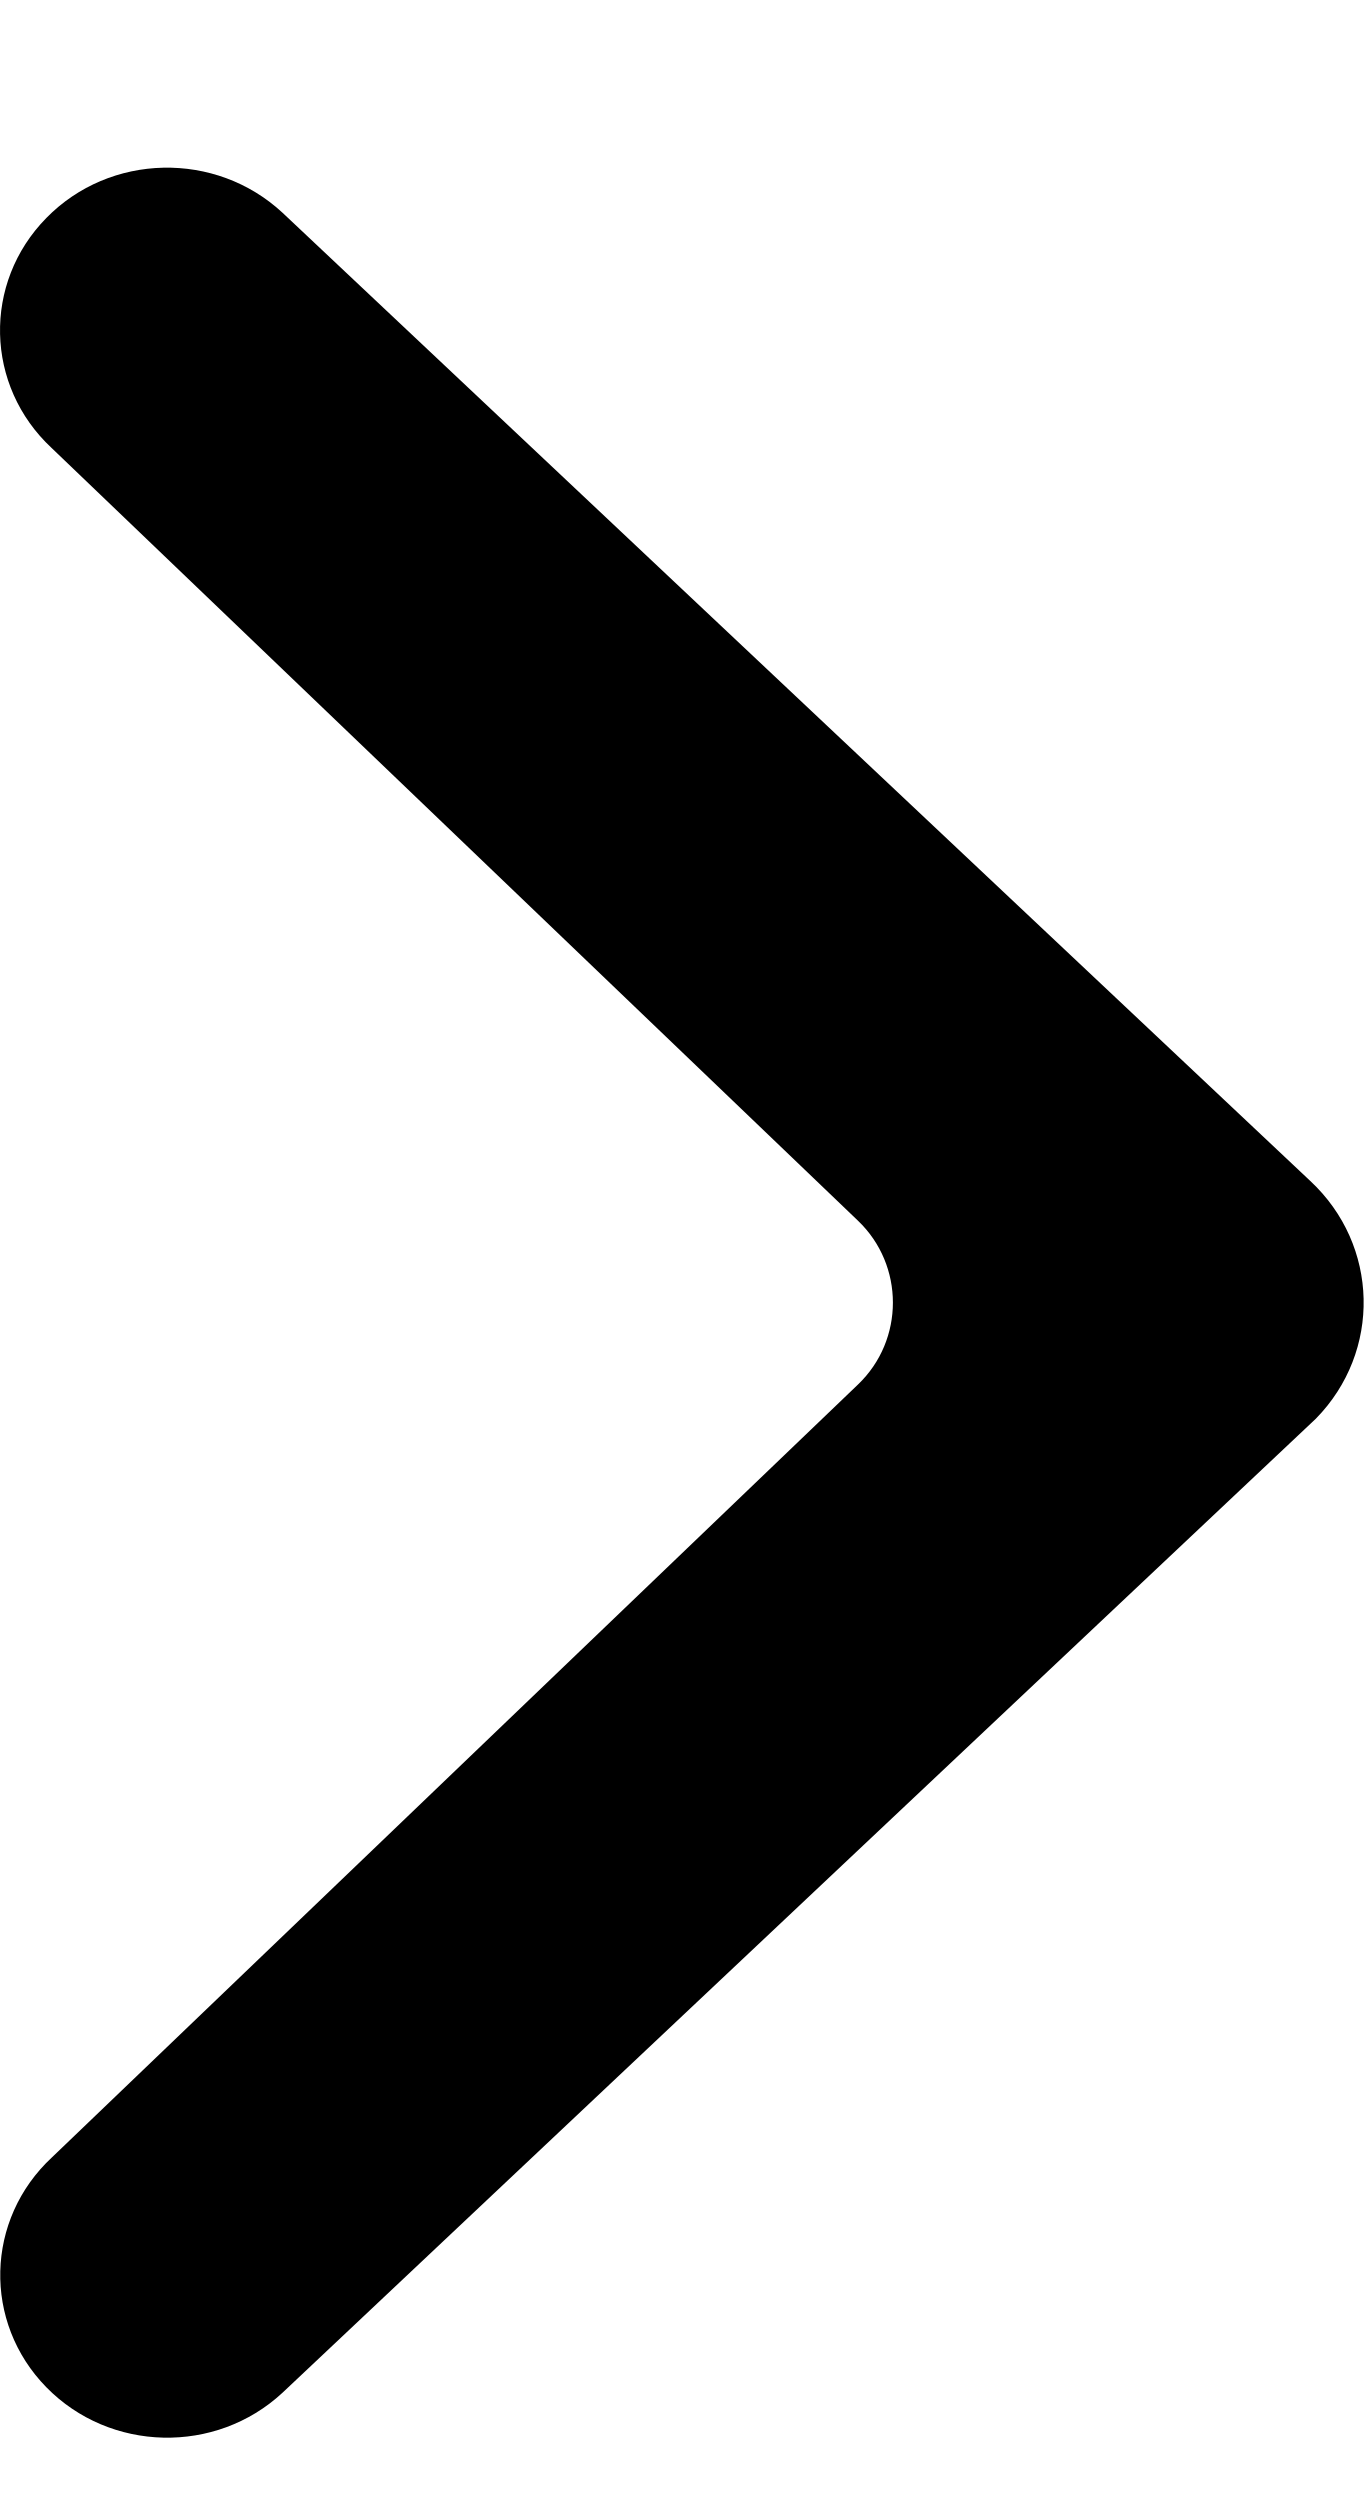
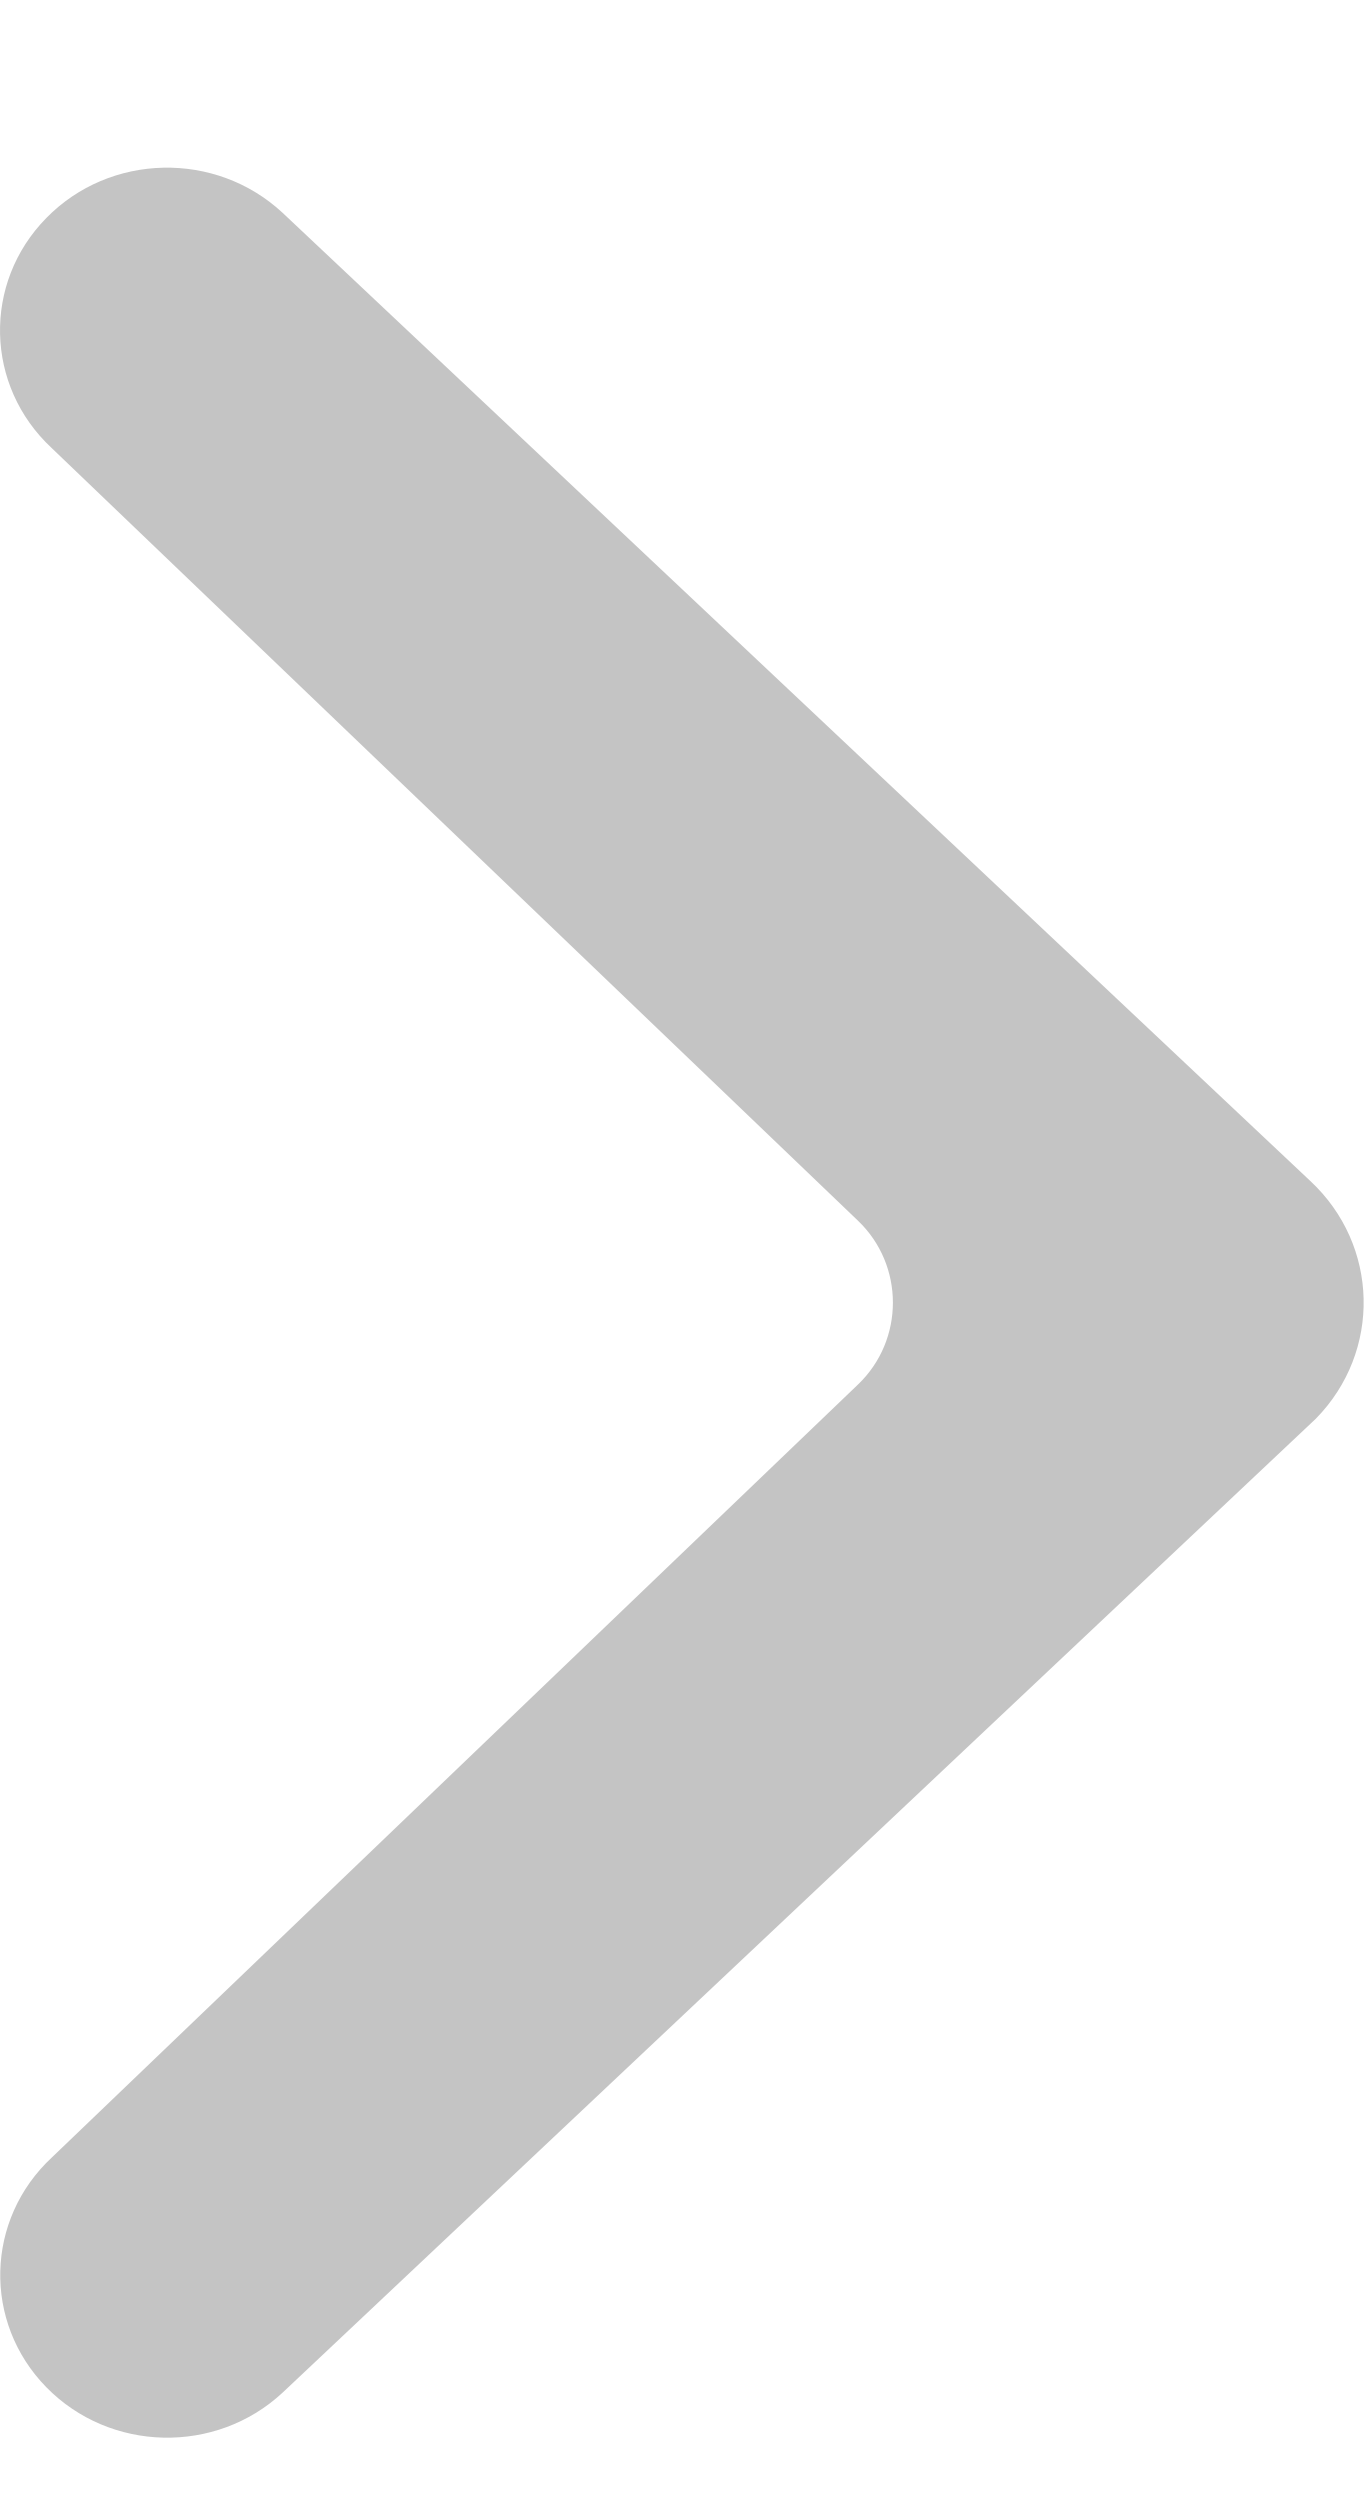
<svg xmlns="http://www.w3.org/2000/svg" width="6" height="11" viewBox="0 0 6 11" fill="none">
-   <path d="M0.229 9.492C-0.065 9.765 -0.076 10.218 0.204 10.504C0.484 10.79 0.949 10.801 1.243 10.528C1.243 10.528 5.777 6.255 5.79 6.242C6.079 5.947 6.069 5.479 5.765 5.196L1.243 0.936C0.949 0.663 0.484 0.673 0.204 0.959C-0.077 1.245 -0.066 1.698 0.227 1.971L3.775 5.371C3.98 5.567 3.98 5.896 3.775 6.092L0.229 9.492Z" fill="currentColor" />
+   <path d="M0.229 9.492C-0.065 9.765 -0.076 10.218 0.204 10.504C0.484 10.79 0.949 10.801 1.243 10.528C1.243 10.528 5.777 6.255 5.79 6.242C6.079 5.947 6.069 5.479 5.765 5.196L1.243 0.936C0.949 0.663 0.484 0.673 0.204 0.959C-0.077 1.245 -0.066 1.698 0.227 1.971L3.775 5.371C3.98 5.567 3.98 5.896 3.775 6.092L0.229 9.492Z" fill="#c4c4c4" />
</svg>
